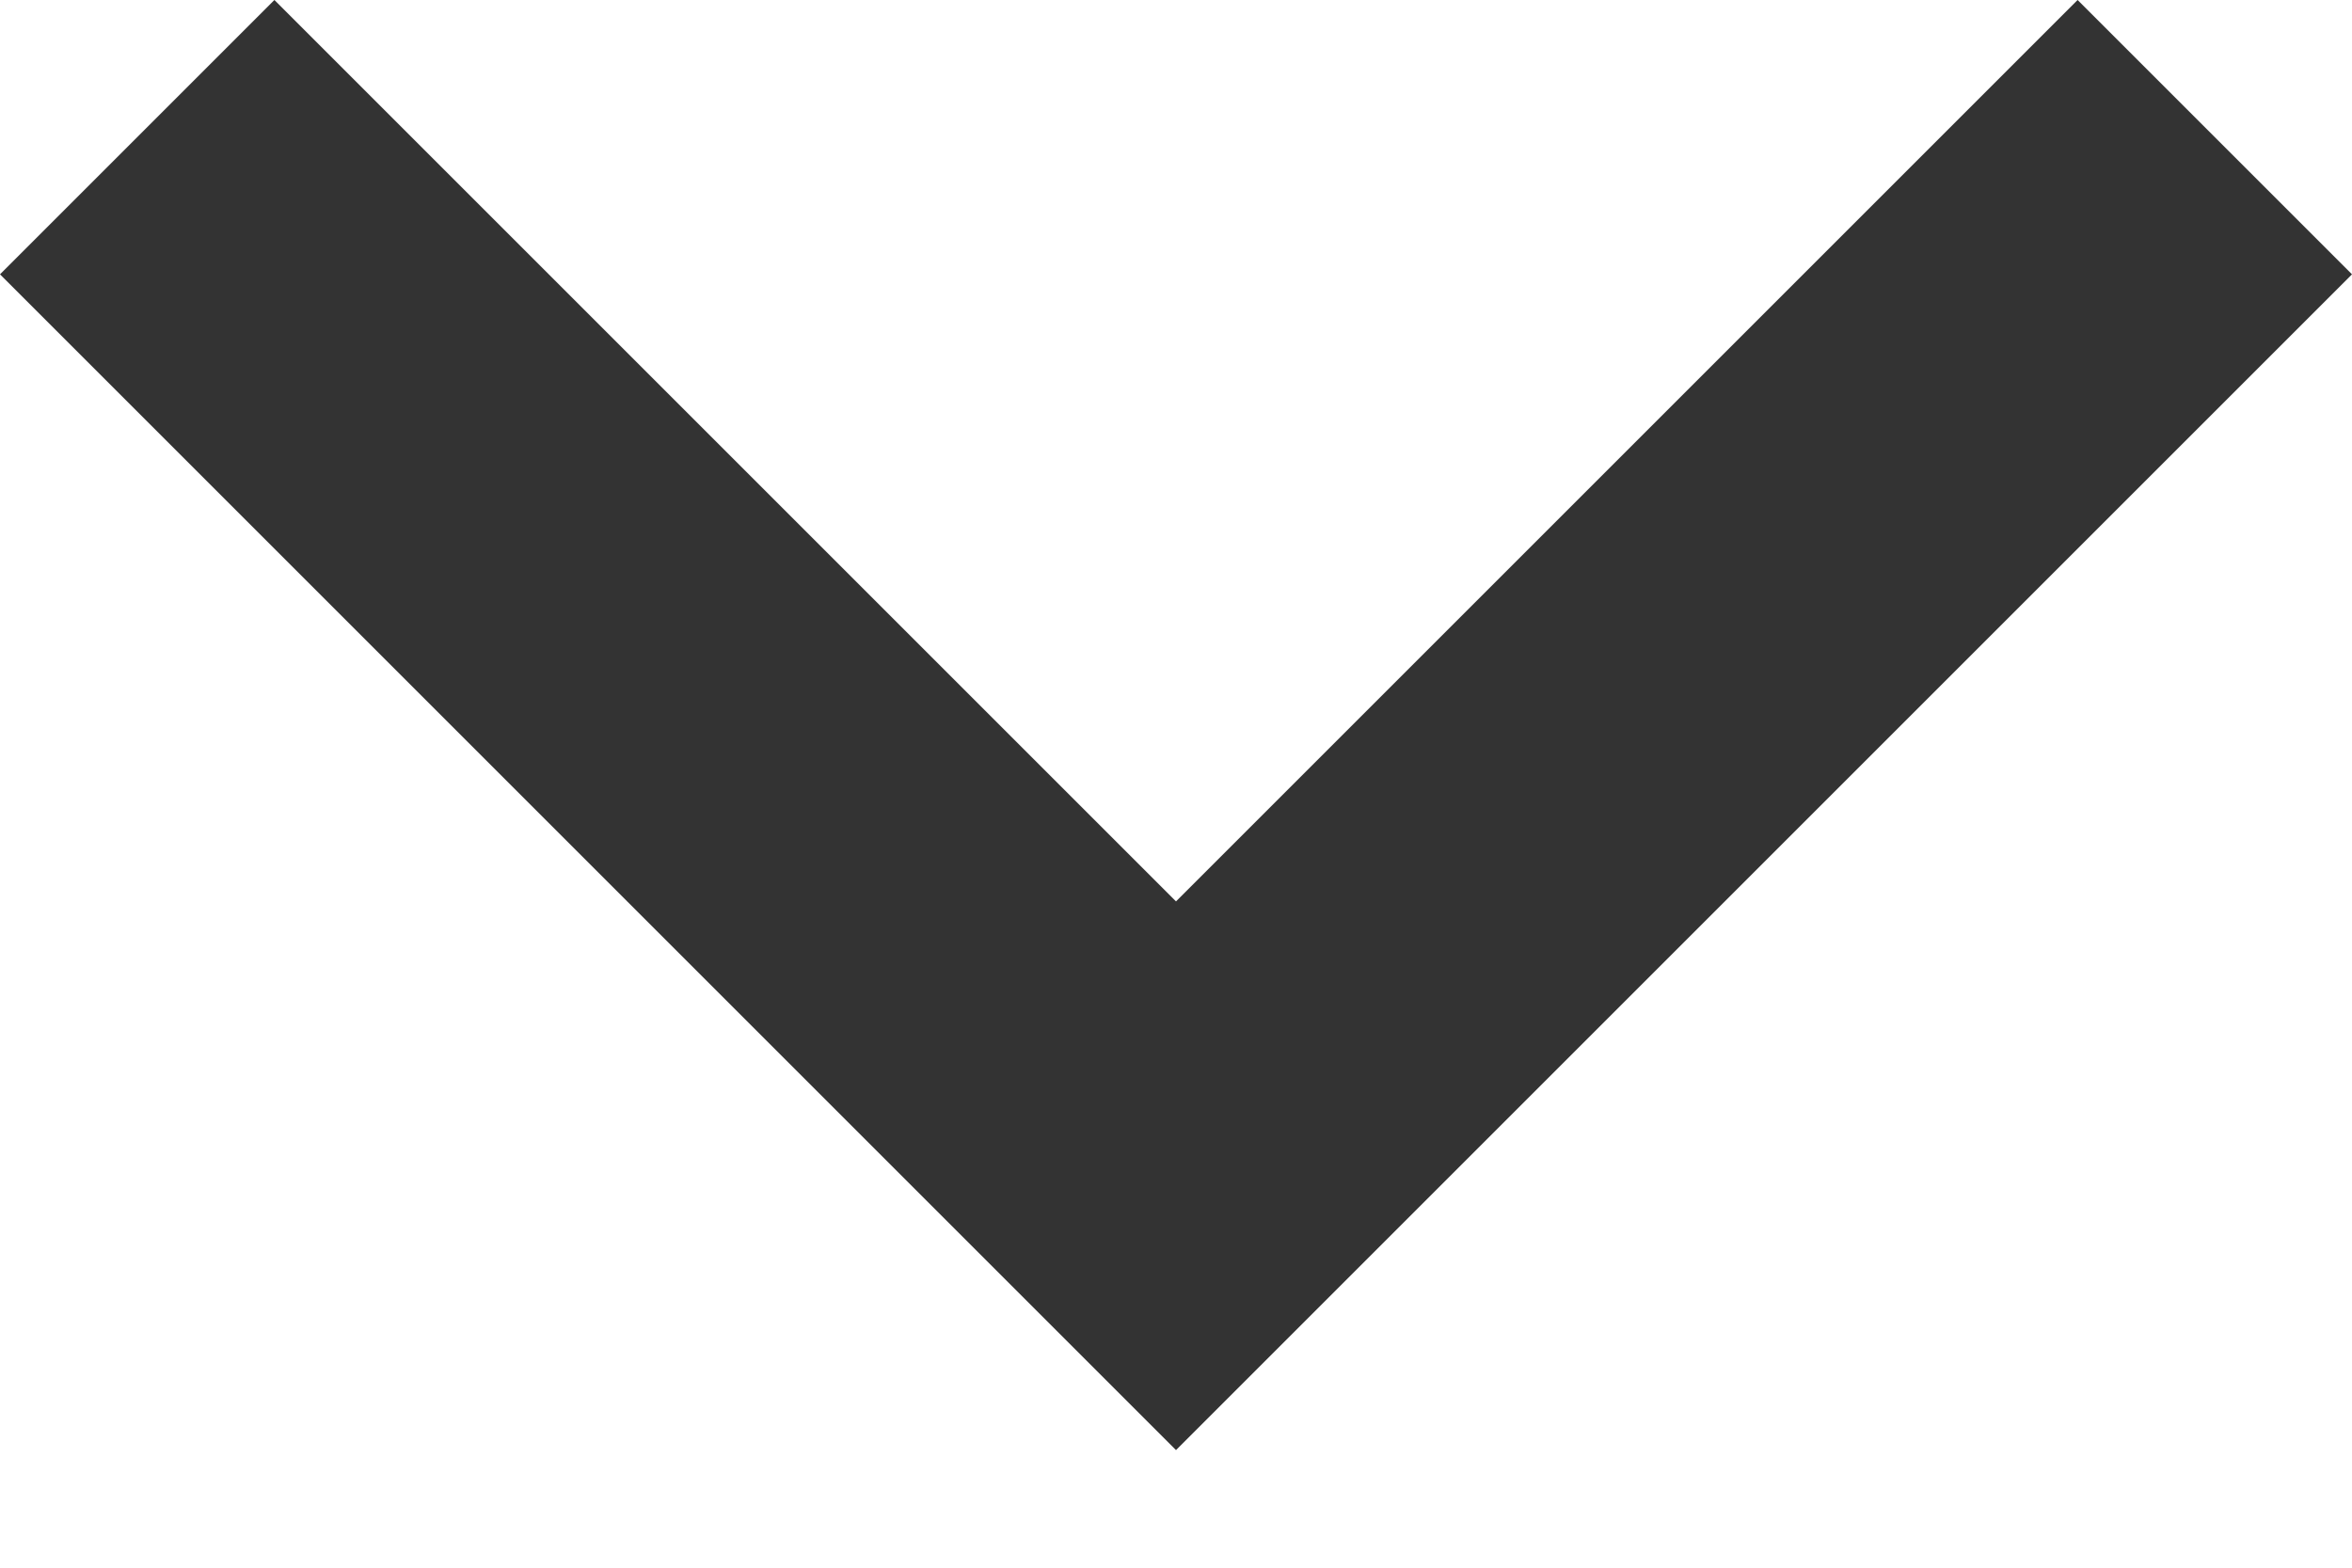
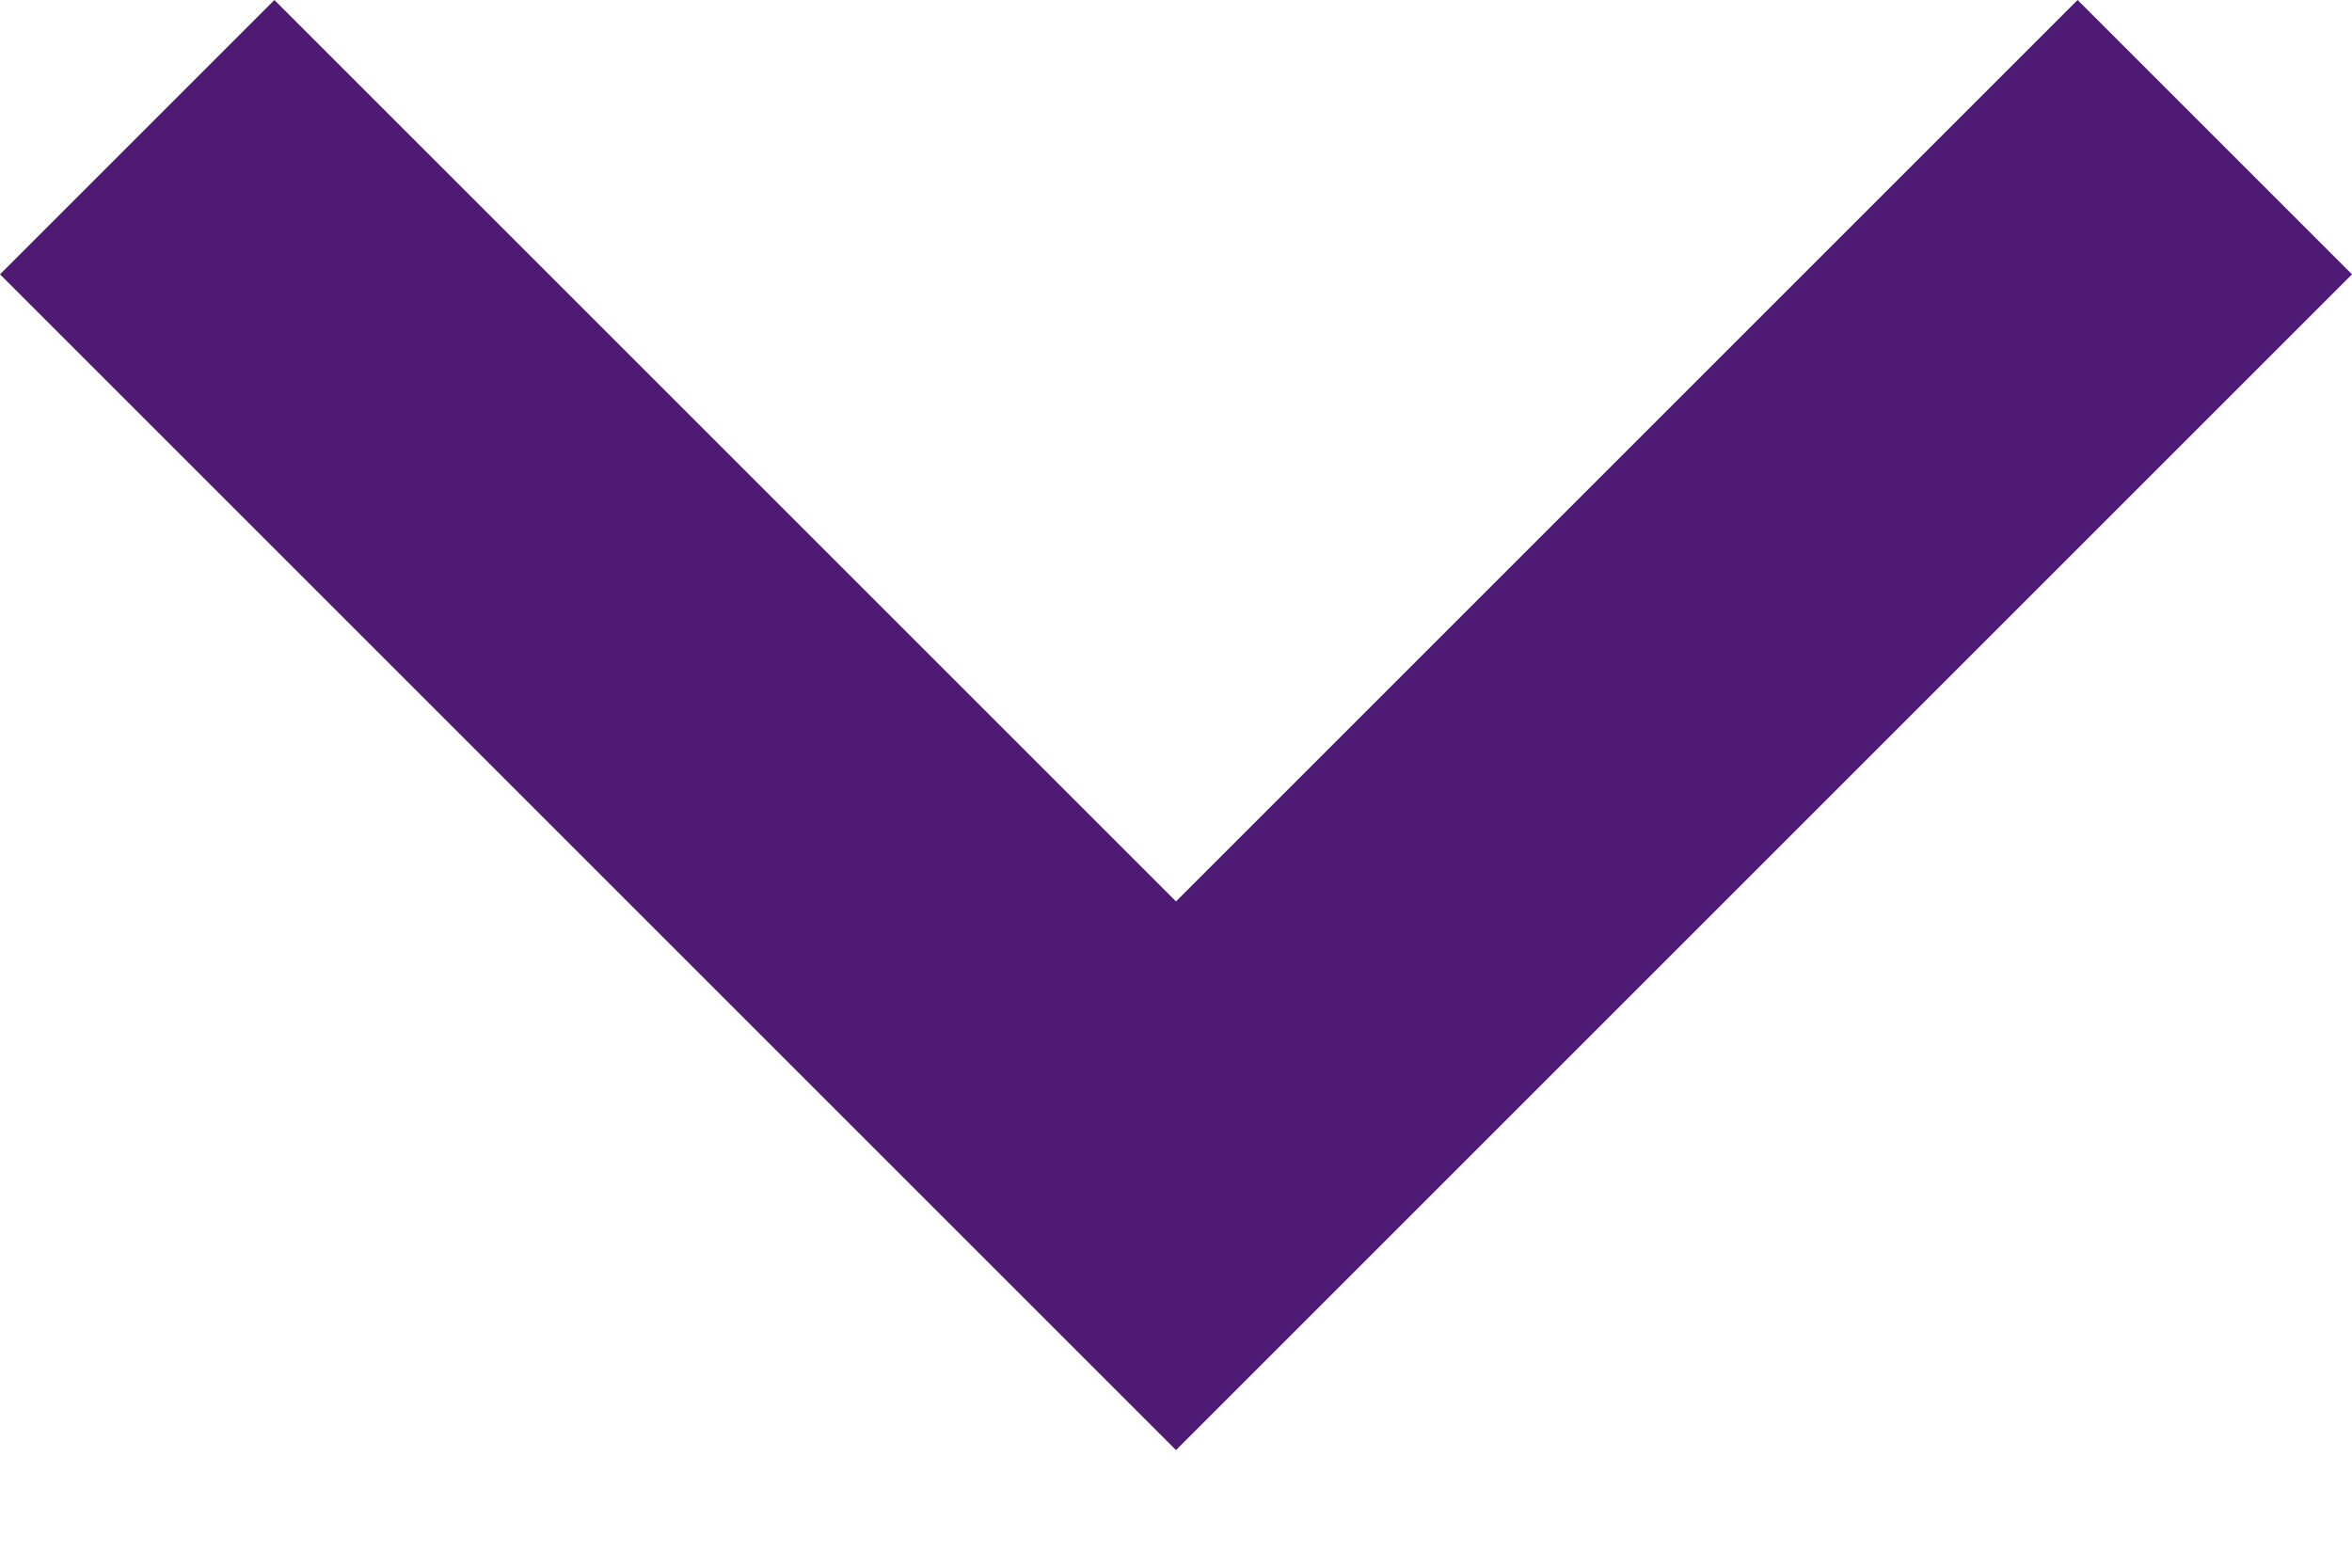
<svg xmlns="http://www.w3.org/2000/svg" width="12px" height="8px" viewBox="0 0 12 8" version="1.1">
  <defs />
-   <g id="govCMS-Theme" stroke="none" stroke-width="1" fill="none" fill-rule="evenodd">
-     <g id="DESKTOP-04-A-SECTION-v3" transform="translate(-488, -647)" fill="#333333">
-       <g id="LHS-Navigation" transform="translate(240, 560)">
-         <g id="Desktop---Sub-Menu" transform="translate(0, 69)">
-           <polygon id="Shape" transform="translate(254, 21.7) rotate(-270) translate(-254, -21.7) " points="251.7 15.7 250.3 17.1 254.9 21.7 250.3 26.3 251.7 27.7 257.7 21.7" />
-         </g>
-       </g>
+   <g id="Symbols" stroke="none" stroke-width="1" fill="none" fill-rule="evenodd">
+     <g id="Desktop---Sub-Menu" transform="translate(-243, -108)" fill="#4E1A74">
+       <polygon id="Shape-Copy-2" transform="translate(249, 111.7) rotate(-270) translate(-249, -111.7) " points="246.7 105.7 245.3 107.1 249.9 111.7 245.3 116.3 246.7 117.7 252.7 111.7" />
    </g>
  </g>
</svg>
